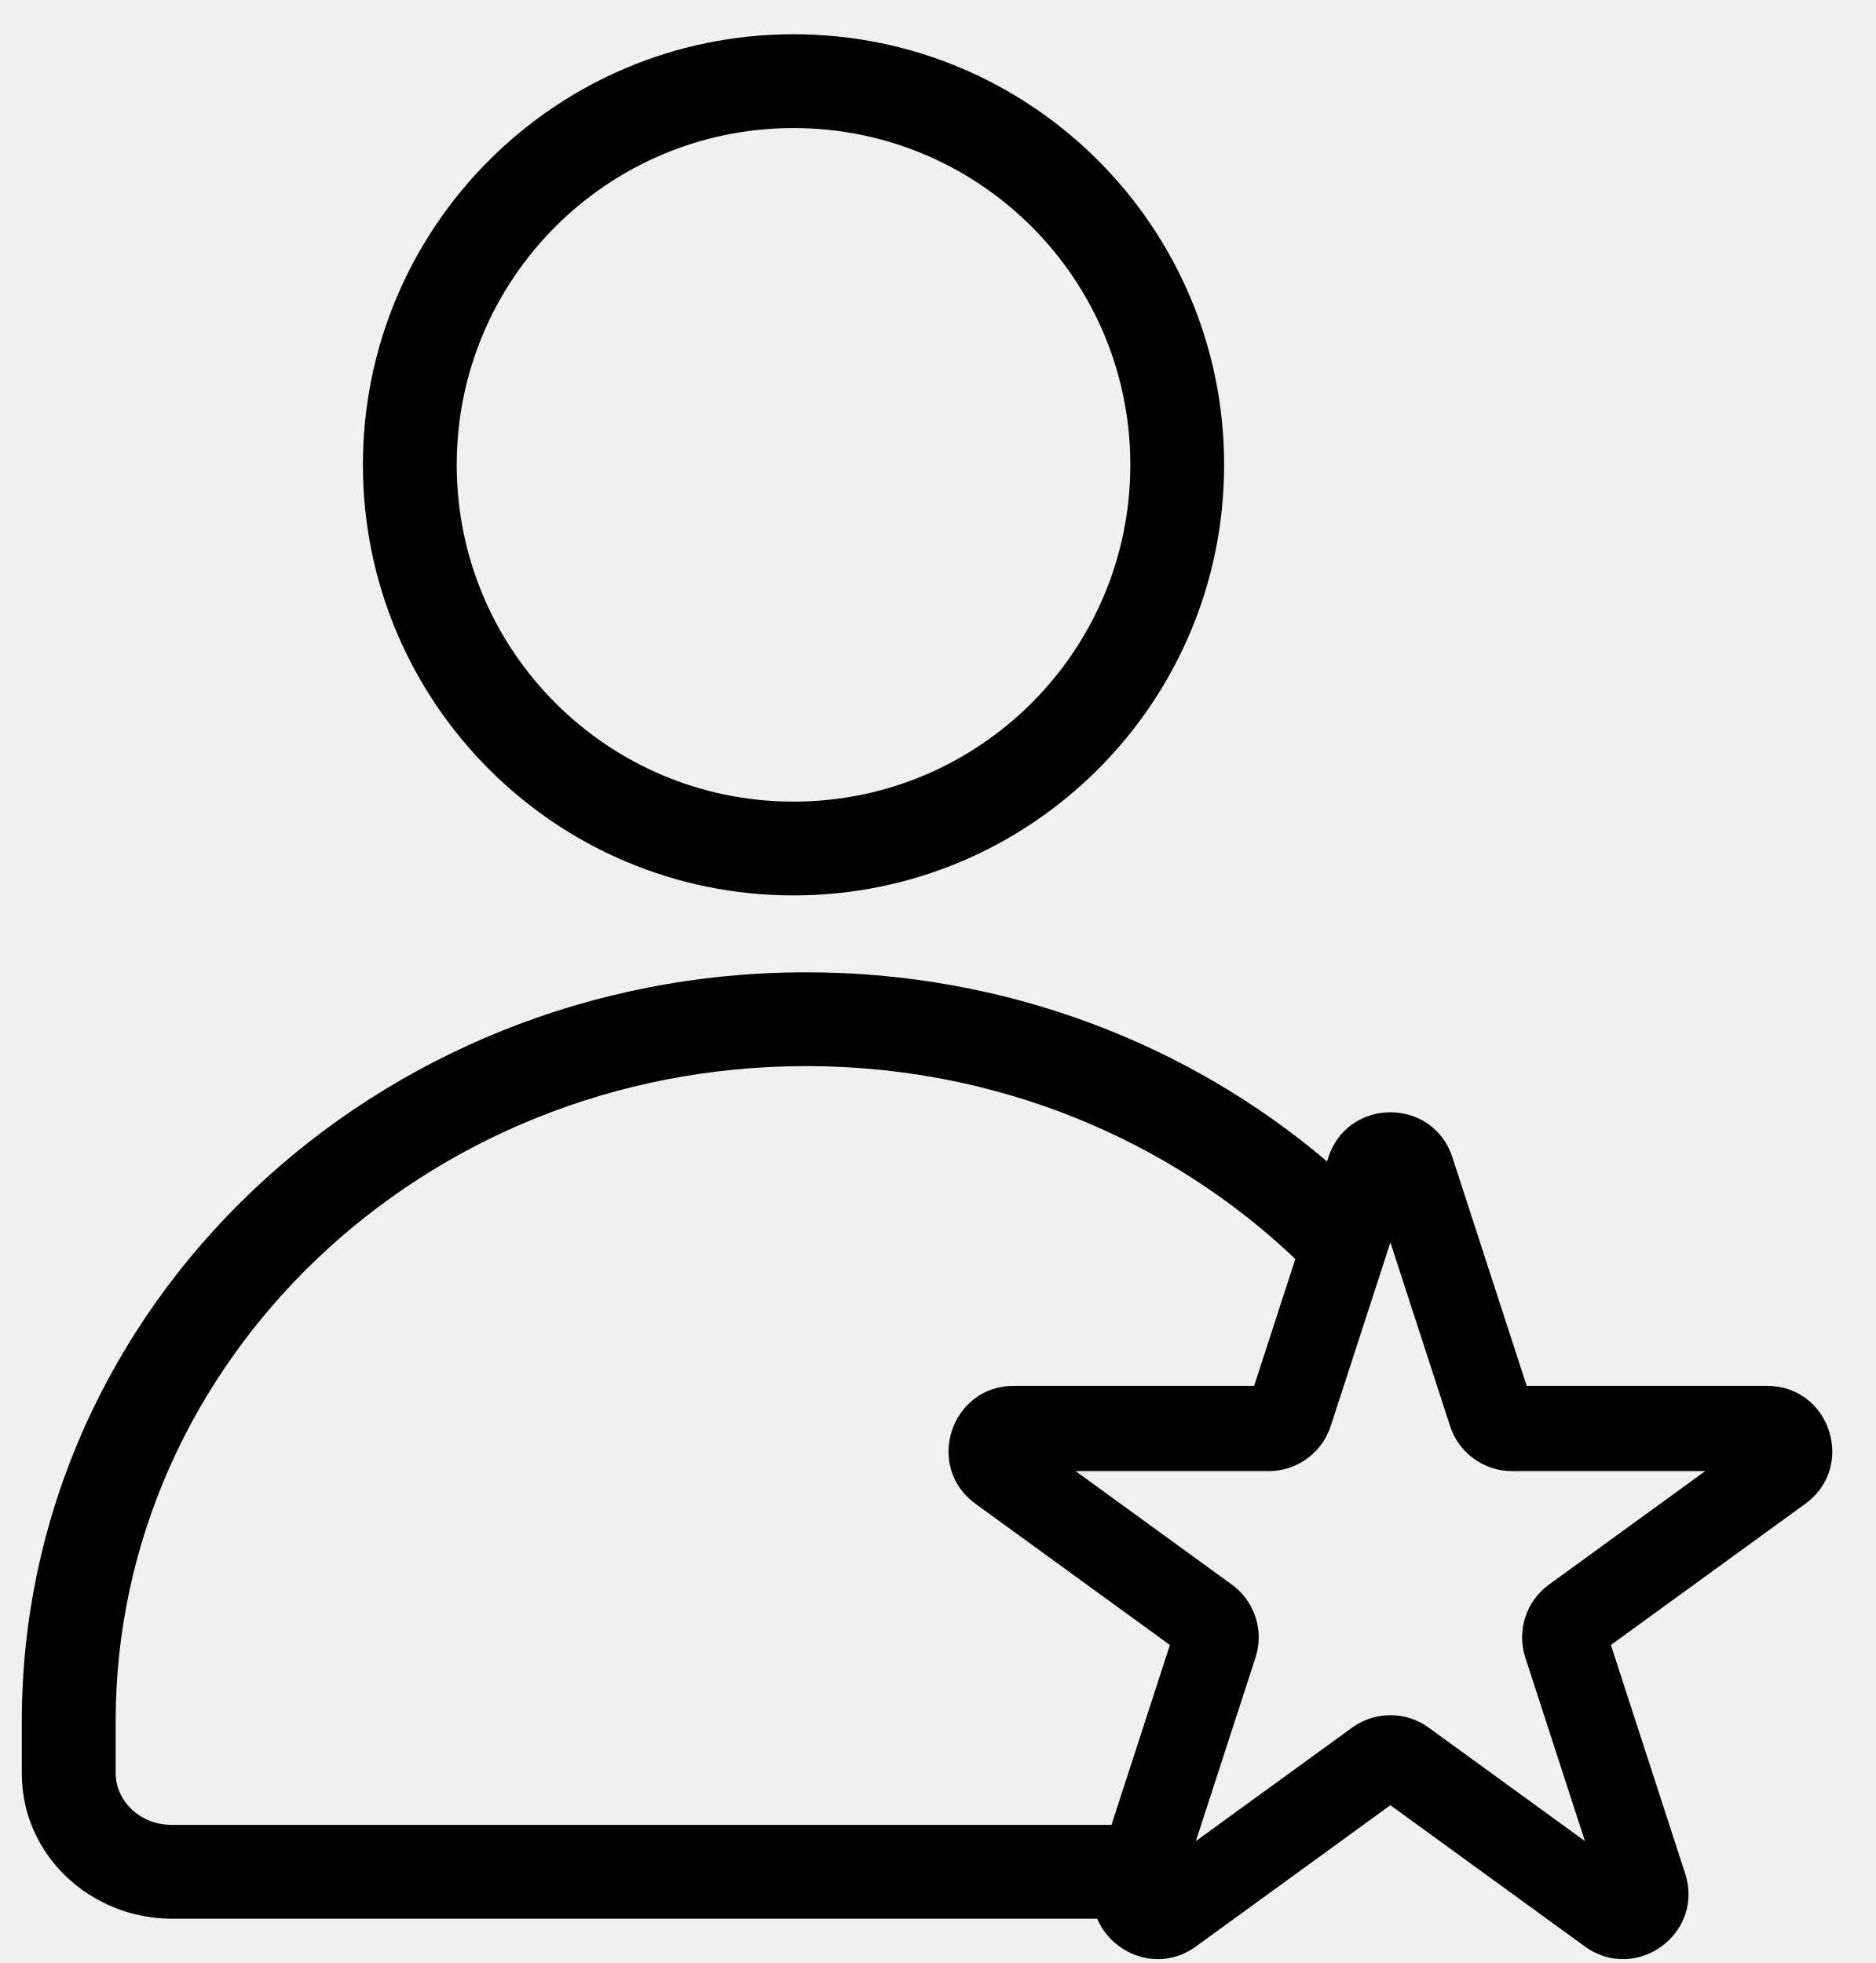
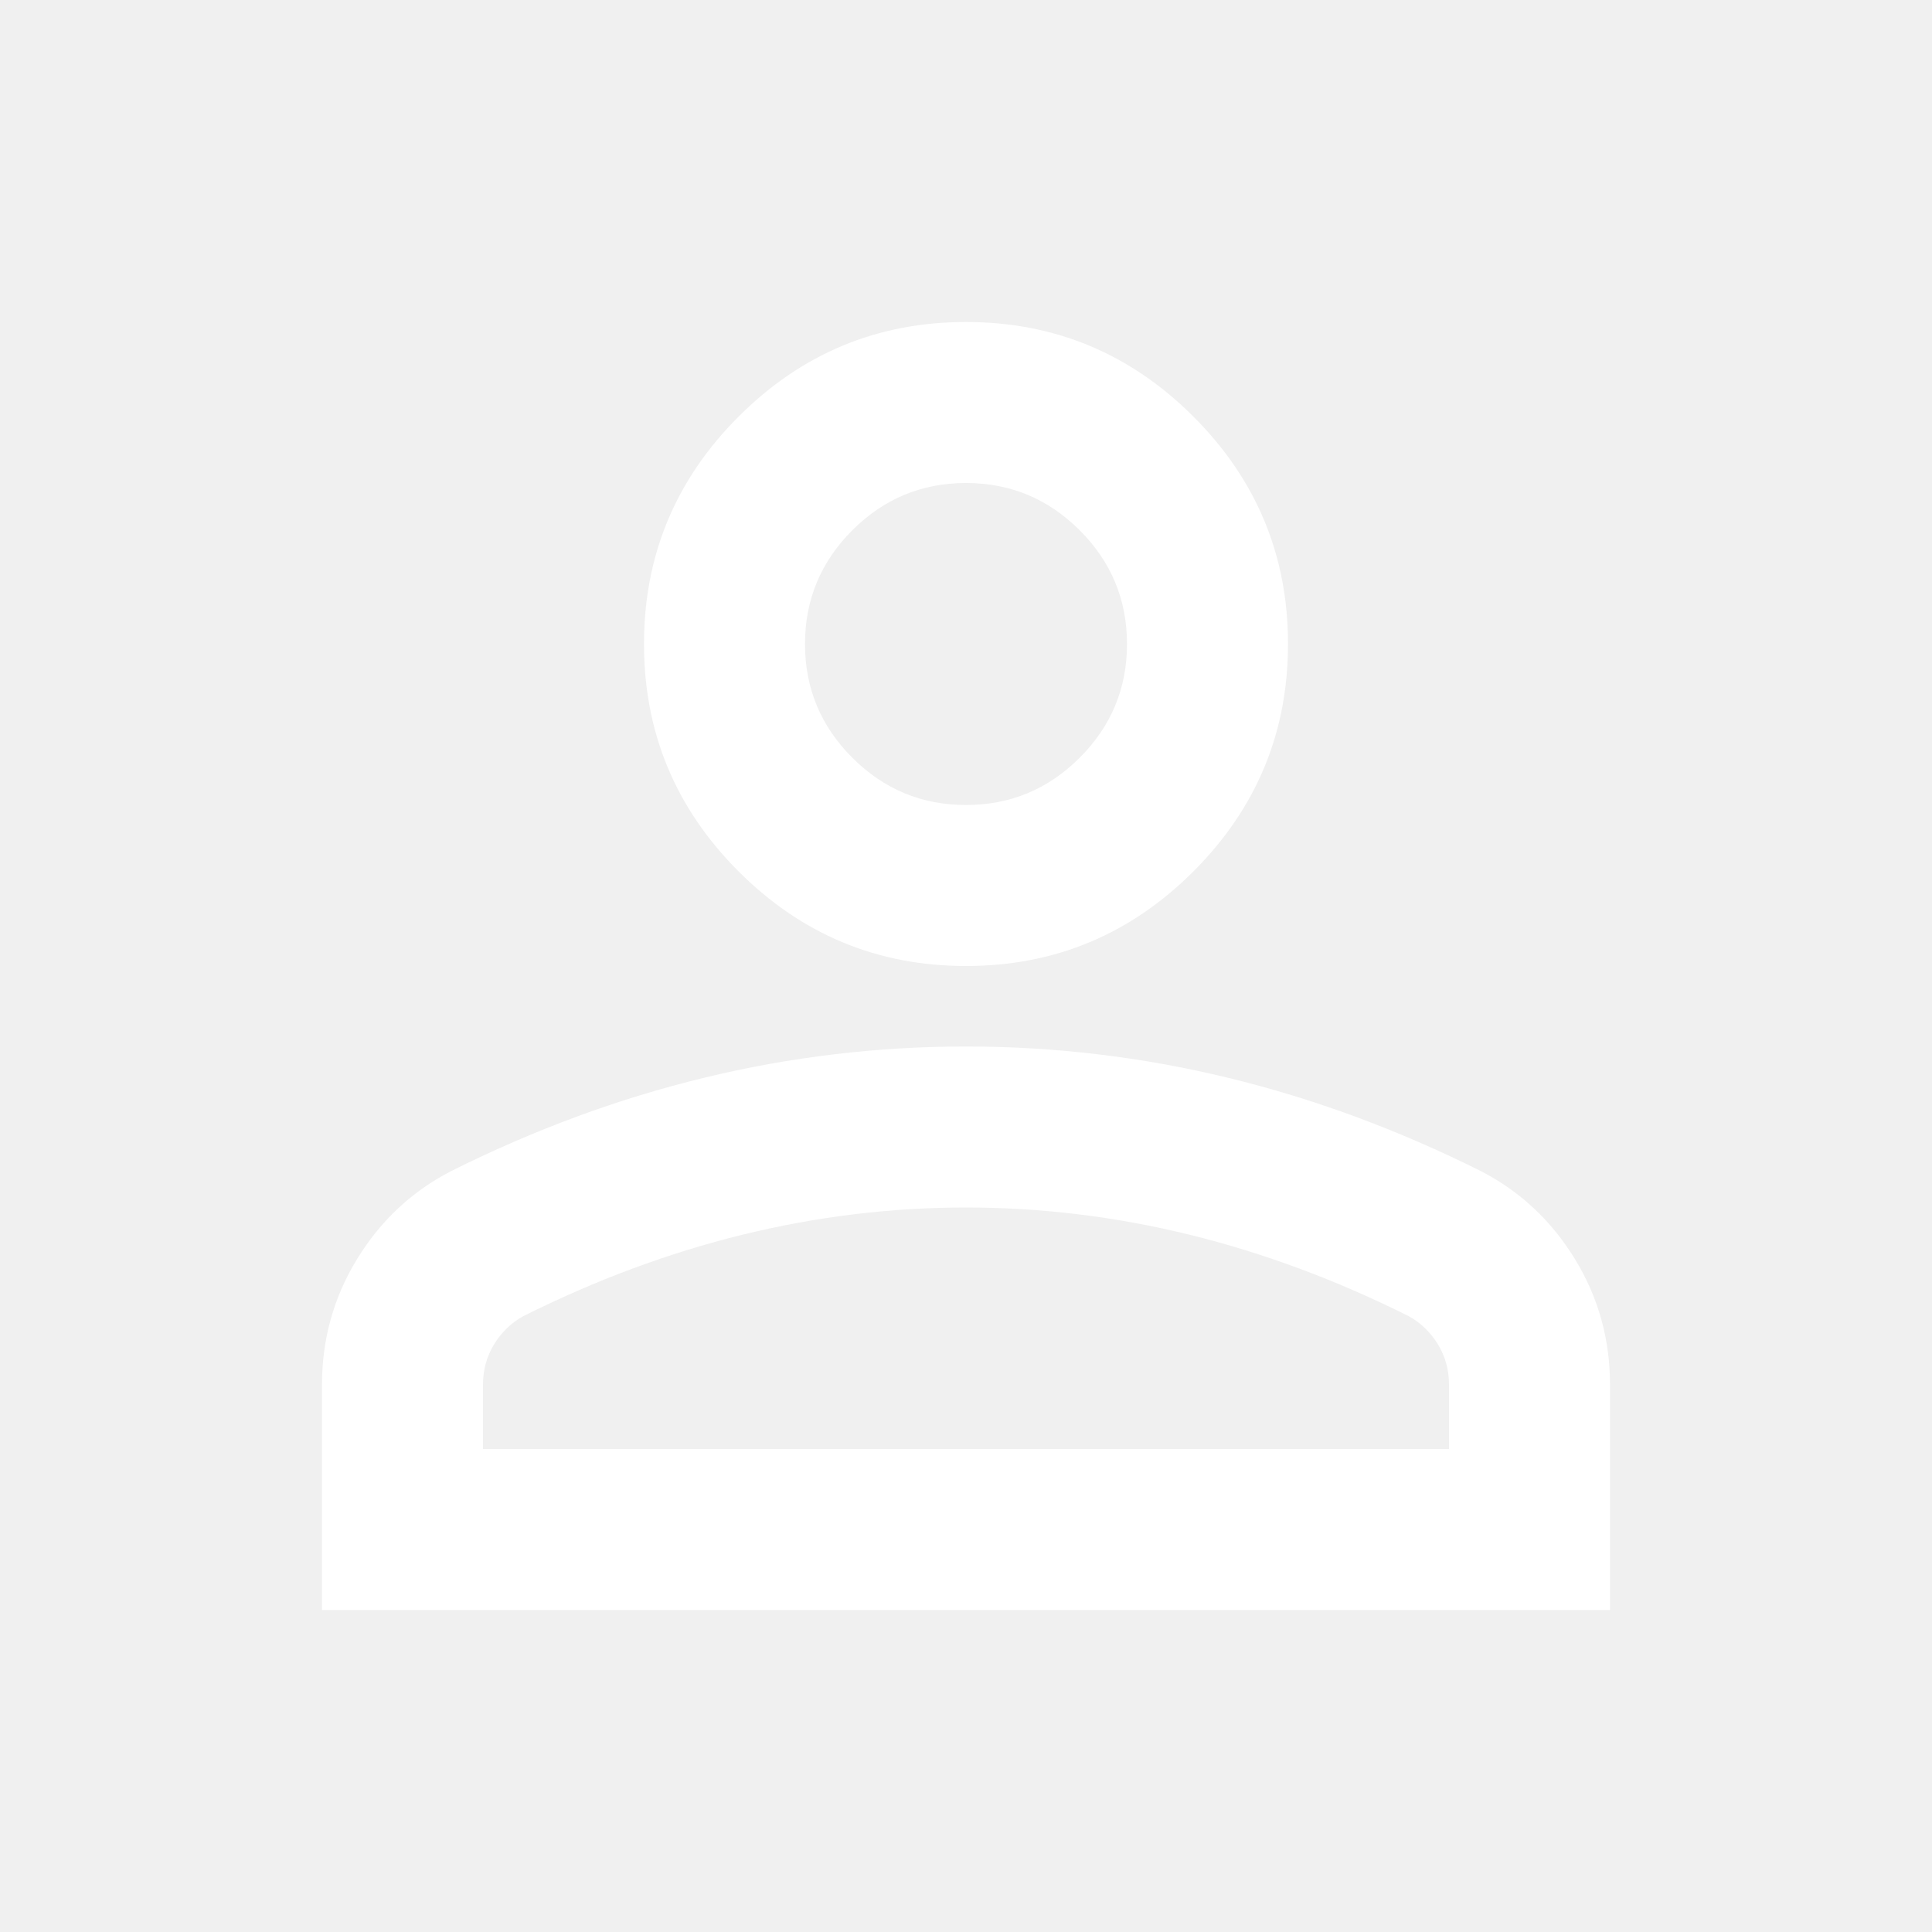
- <svg xmlns="http://www.w3.org/2000/svg" width="86" height="90" viewBox="0 0 86 90" fill="none">
-   <path d="M36.956 44.578C46.11 44.578 54.48 47.85 60.838 53.25L60.899 53.062L60.992 52.812C62.002 50.391 65.483 50.391 66.492 52.812L66.585 53.062L69.989 63.538H81.005C83.81 63.538 85.028 67.015 82.972 68.78L82.763 68.946L73.85 75.42L77.254 85.897L77.326 86.154C77.933 88.706 75.115 90.753 72.876 89.388L72.654 89.24L63.742 82.765L54.83 89.24C53.124 90.479 50.991 89.601 50.302 87.97H7.888C4.185 87.97 1 85.085 1 81.309V78.921C1 59.856 17.199 44.578 36.956 44.578ZM61.006 65.382C60.631 66.536 59.599 67.341 58.404 67.438L58.163 67.447H49.31L56.473 72.651C57.455 73.365 57.902 74.596 57.624 75.762L57.559 75.993L54.822 84.412L61.985 79.21L62.185 79.076C63.141 78.493 64.344 78.493 65.299 79.076L65.499 79.21L72.661 84.412L69.926 75.993C69.526 74.762 69.964 73.412 71.012 72.651L78.175 67.447H69.321C68.107 67.447 67.022 66.715 66.561 65.608L66.478 65.382L63.742 56.962L61.006 65.382ZM36.956 48.879C19.373 48.879 5.302 62.427 5.302 78.921V81.309C5.302 82.514 6.359 83.669 7.888 83.669H50.954L53.634 75.42L44.722 68.946C42.379 67.244 43.584 63.538 46.48 63.538H57.495L59.384 57.724C53.66 52.269 45.736 48.879 36.956 48.879ZM36.378 1.57C47.281 1.57 56.119 10.409 56.119 21.311C56.119 32.214 47.281 41.053 36.378 41.053C25.476 41.053 16.637 32.214 16.637 21.311C16.637 10.409 25.476 1.57 36.378 1.57ZM36.378 5.871C27.85 5.871 20.938 12.784 20.938 21.311C20.938 29.839 27.85 36.753 36.378 36.753C44.906 36.753 51.819 29.839 51.819 21.311C51.819 12.784 44.906 5.871 36.378 5.871Z" fill="black" />
+ <svg xmlns="http://www.w3.org/2000/svg" height="24px" viewBox="0 -960 960 960" width="24px" fill="#FFFFFF">
+   <path d="M480-480q-66 0-113-47t-47-113q0-66 47-113t113-47q66 0 113 47t47 113q0 66-47 113t-113 47ZM160-160v-112q0-34 17.5-62.5T224-378q62-31 126-46.5T480-440q66 0 130 15.5T736-378q29 15 46.5 43.5T800-272v112H160Zm80-80h480v-32q0-11-5.5-20T700-306q-54-27-109-40.5T480-360q-56 0-111 13.5T260-306q-9 5-14.5 14t-5.5 20v32Zm240-320q33 0 56.5-23.5T560-640q0-33-23.5-56.5T480-720q-33 0-56.5 23.5T400-640q0 33 23.5 56.5T480-560Zm0-80Zm0 400Z" />
</svg>
